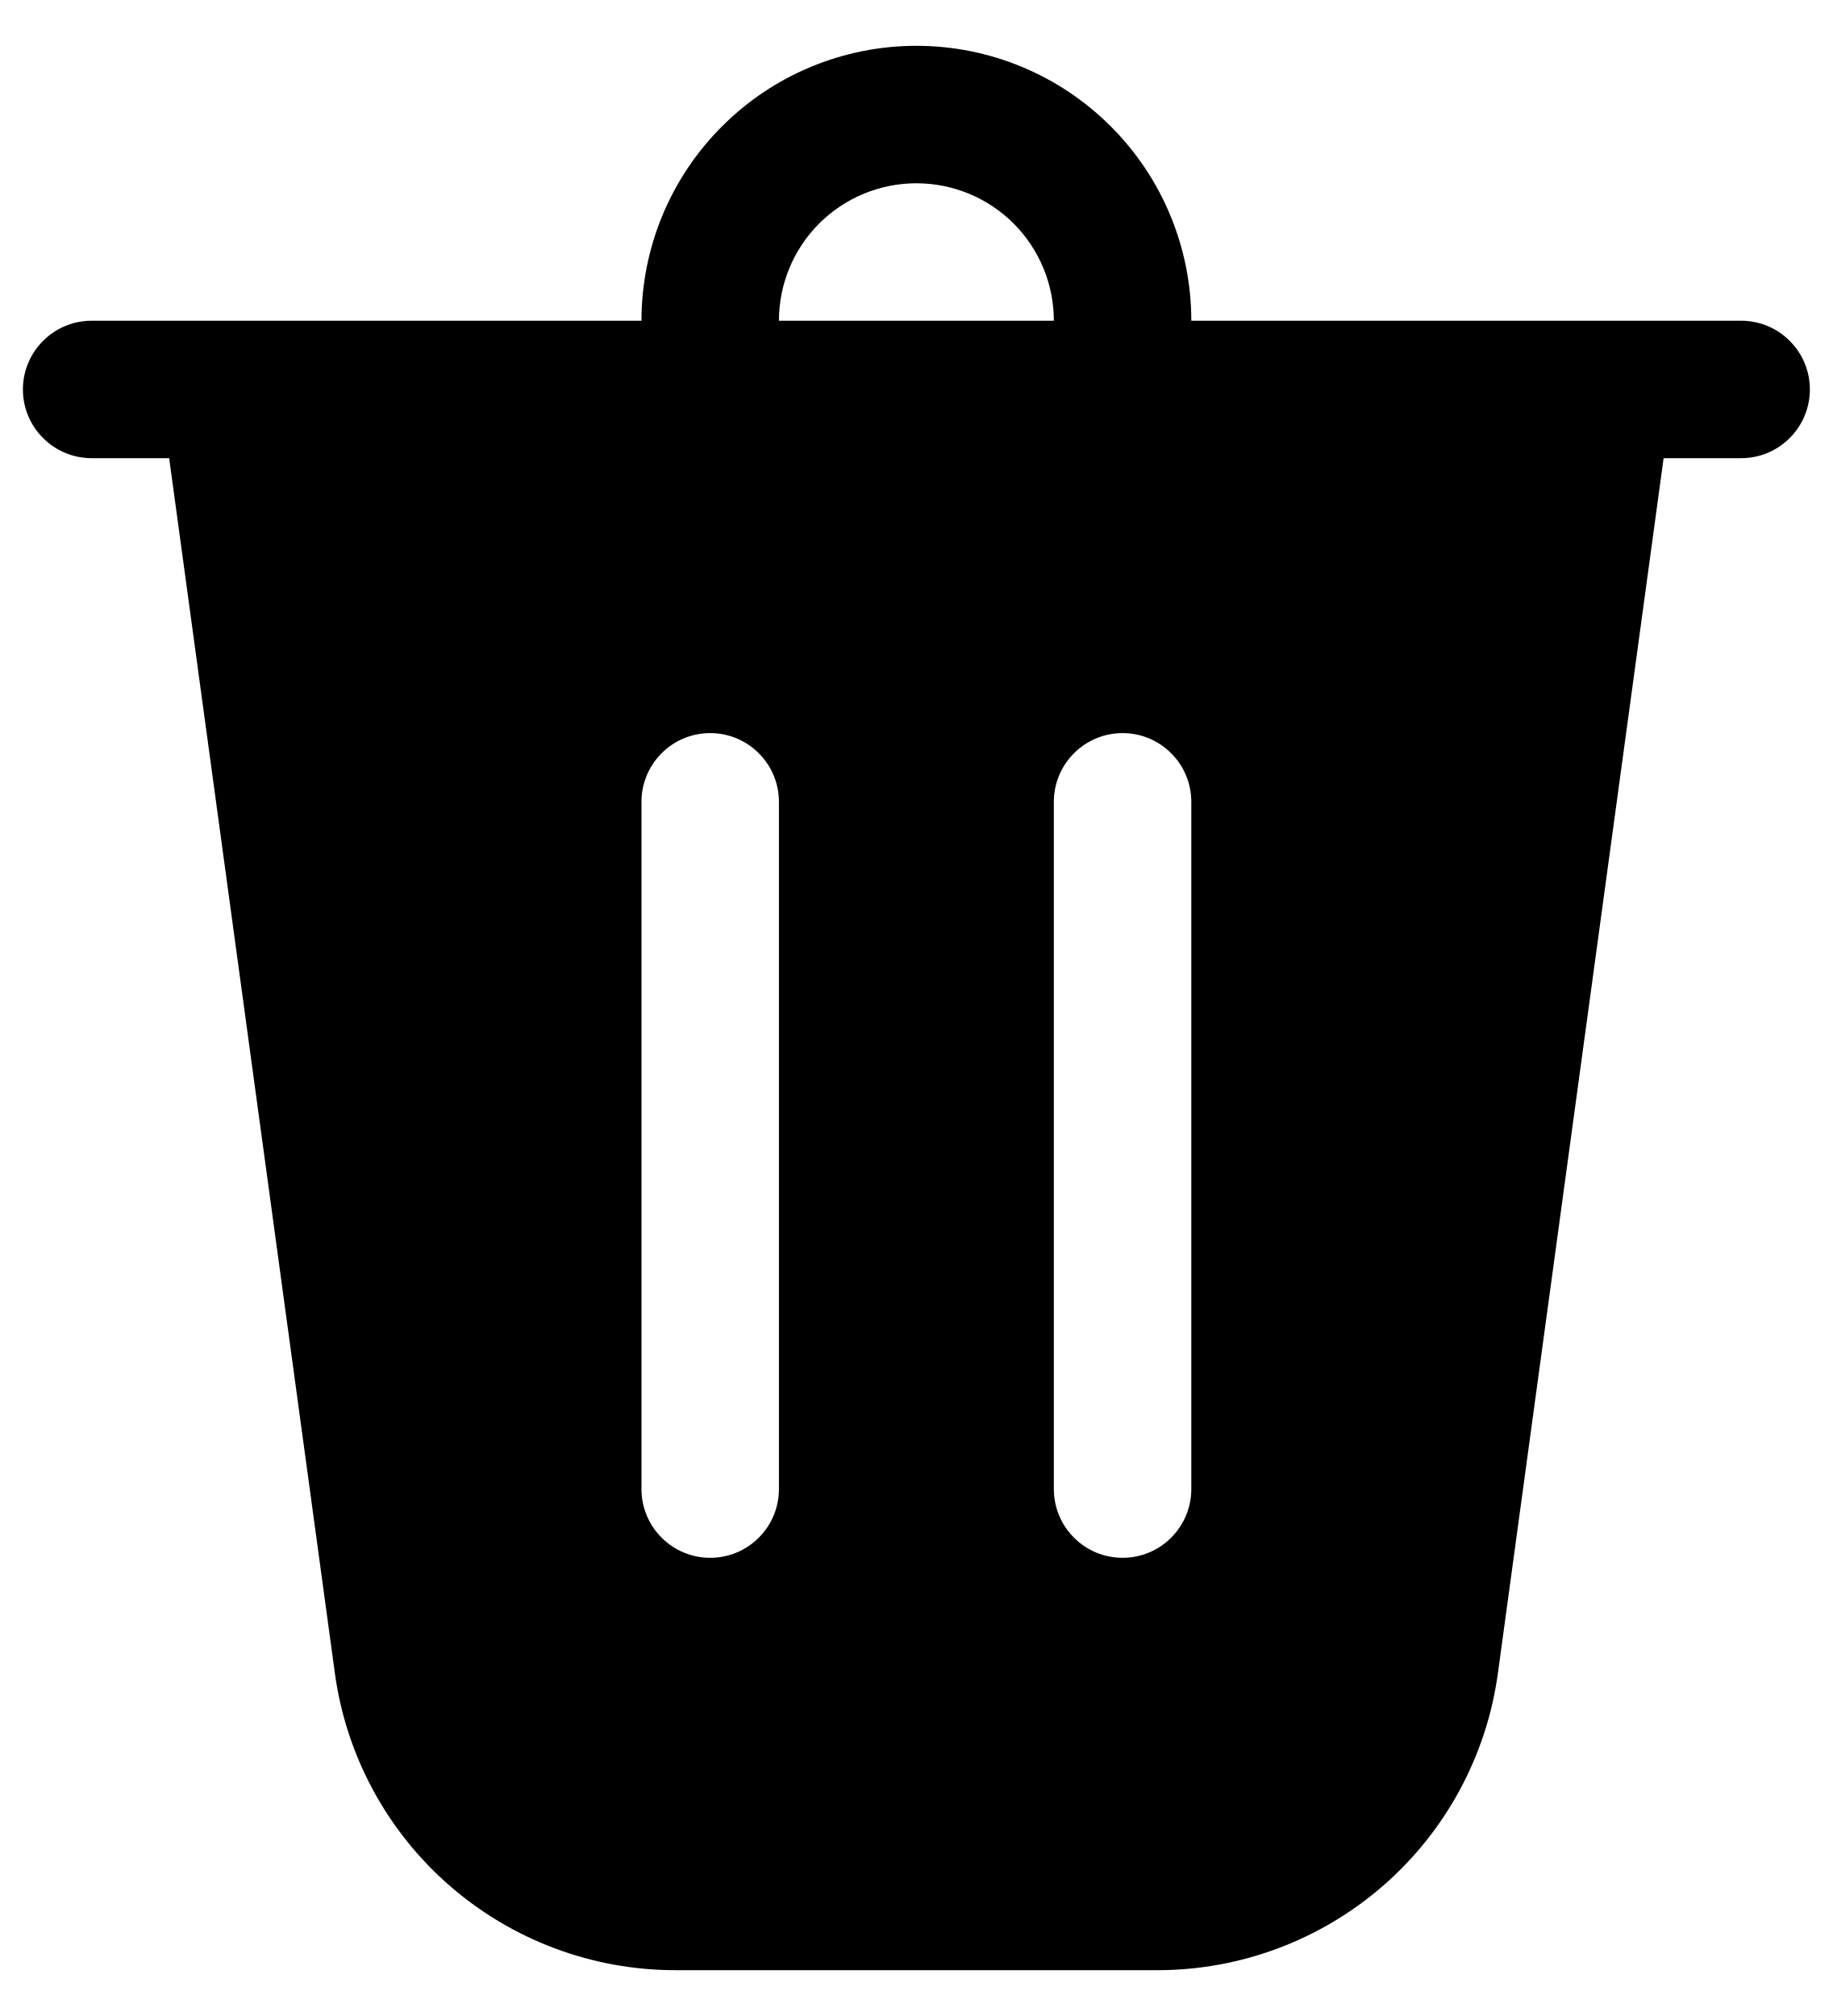
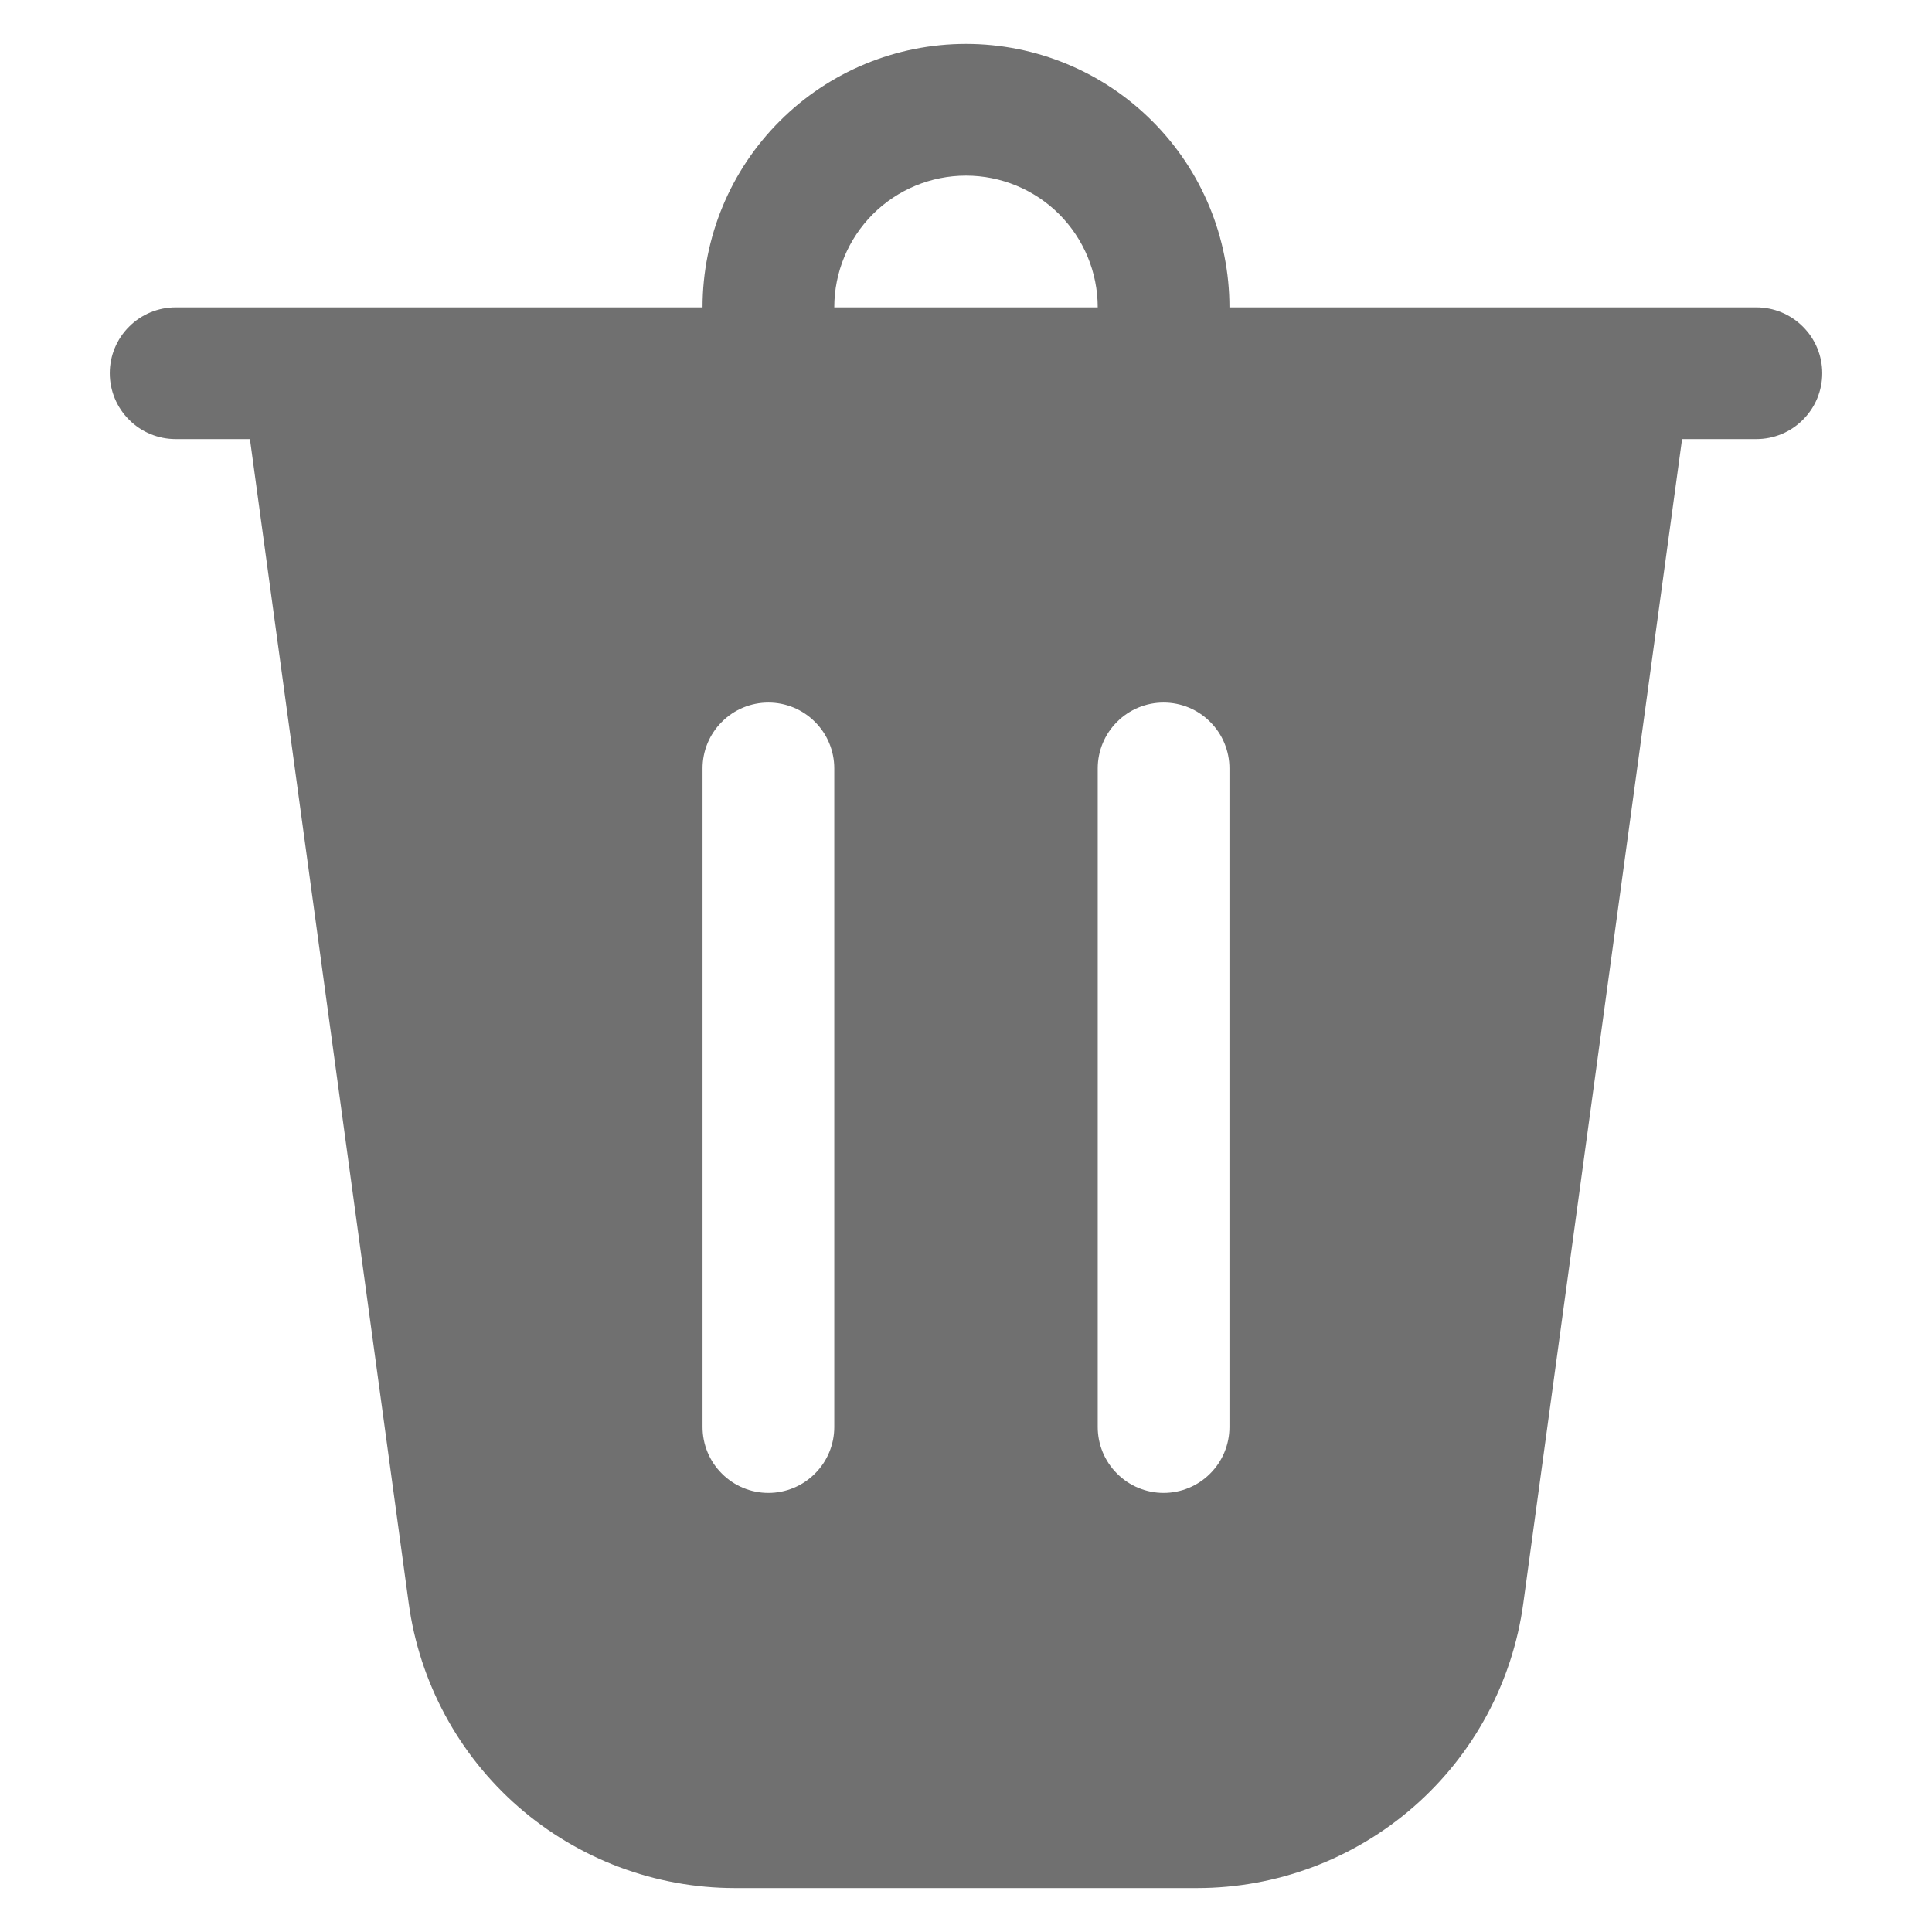
- <svg xmlns="http://www.w3.org/2000/svg" width="20" height="22" viewBox="0 0 20 22" fill="currentColor">
+ <svg xmlns="http://www.w3.org/2000/svg" width="20" height="20" viewBox="0 0 20 22" fill="rgba(17, 17, 17, 0.6)">
  <path d="M8.5 3.5H11.5C11.5 3.102 11.342 2.721 11.061 2.439C10.779 2.158 10.398 2 10 2C9.602 2 9.221 2.158 8.939 2.439C8.658 2.721 8.5 3.102 8.5 3.5ZM7 3.5C7 2.704 7.316 1.941 7.879 1.379C8.441 0.816 9.204 0.5 10 0.5C10.796 0.5 11.559 0.816 12.121 1.379C12.684 1.941 13 2.704 13 3.5H19C19.199 3.5 19.39 3.579 19.53 3.72C19.671 3.86 19.75 4.051 19.75 4.25C19.75 4.449 19.671 4.64 19.53 4.78C19.39 4.921 19.199 5 19 5H18.154L16.346 18.257C16.224 19.155 15.78 19.979 15.097 20.575C14.414 21.171 13.538 21.5 12.631 21.5H7.369C6.462 21.5 5.586 21.171 4.903 20.575C4.22 19.979 3.776 19.155 3.654 18.257L1.846 5H1C0.801 5 0.61 4.921 0.47 4.78C0.329 4.64 0.25 4.449 0.25 4.25C0.25 4.051 0.329 3.86 0.47 3.72C0.61 3.579 0.801 3.5 1 3.5H7ZM8.5 8.75C8.5 8.551 8.421 8.36 8.28 8.22C8.14 8.079 7.949 8 7.75 8C7.551 8 7.36 8.079 7.22 8.22C7.079 8.36 7 8.551 7 8.75V16.25C7 16.449 7.079 16.64 7.22 16.78C7.36 16.921 7.551 17 7.75 17C7.949 17 8.14 16.921 8.28 16.78C8.421 16.64 8.5 16.449 8.5 16.25V8.75ZM12.25 8C12.051 8 11.86 8.079 11.72 8.22C11.579 8.36 11.5 8.551 11.5 8.75V16.25C11.5 16.449 11.579 16.64 11.72 16.78C11.86 16.921 12.051 17 12.25 17C12.449 17 12.64 16.921 12.78 16.78C12.921 16.64 13 16.449 13 16.25V8.75C13 8.551 12.921 8.36 12.78 8.22C12.64 8.079 12.449 8 12.25 8Z" />
</svg>
